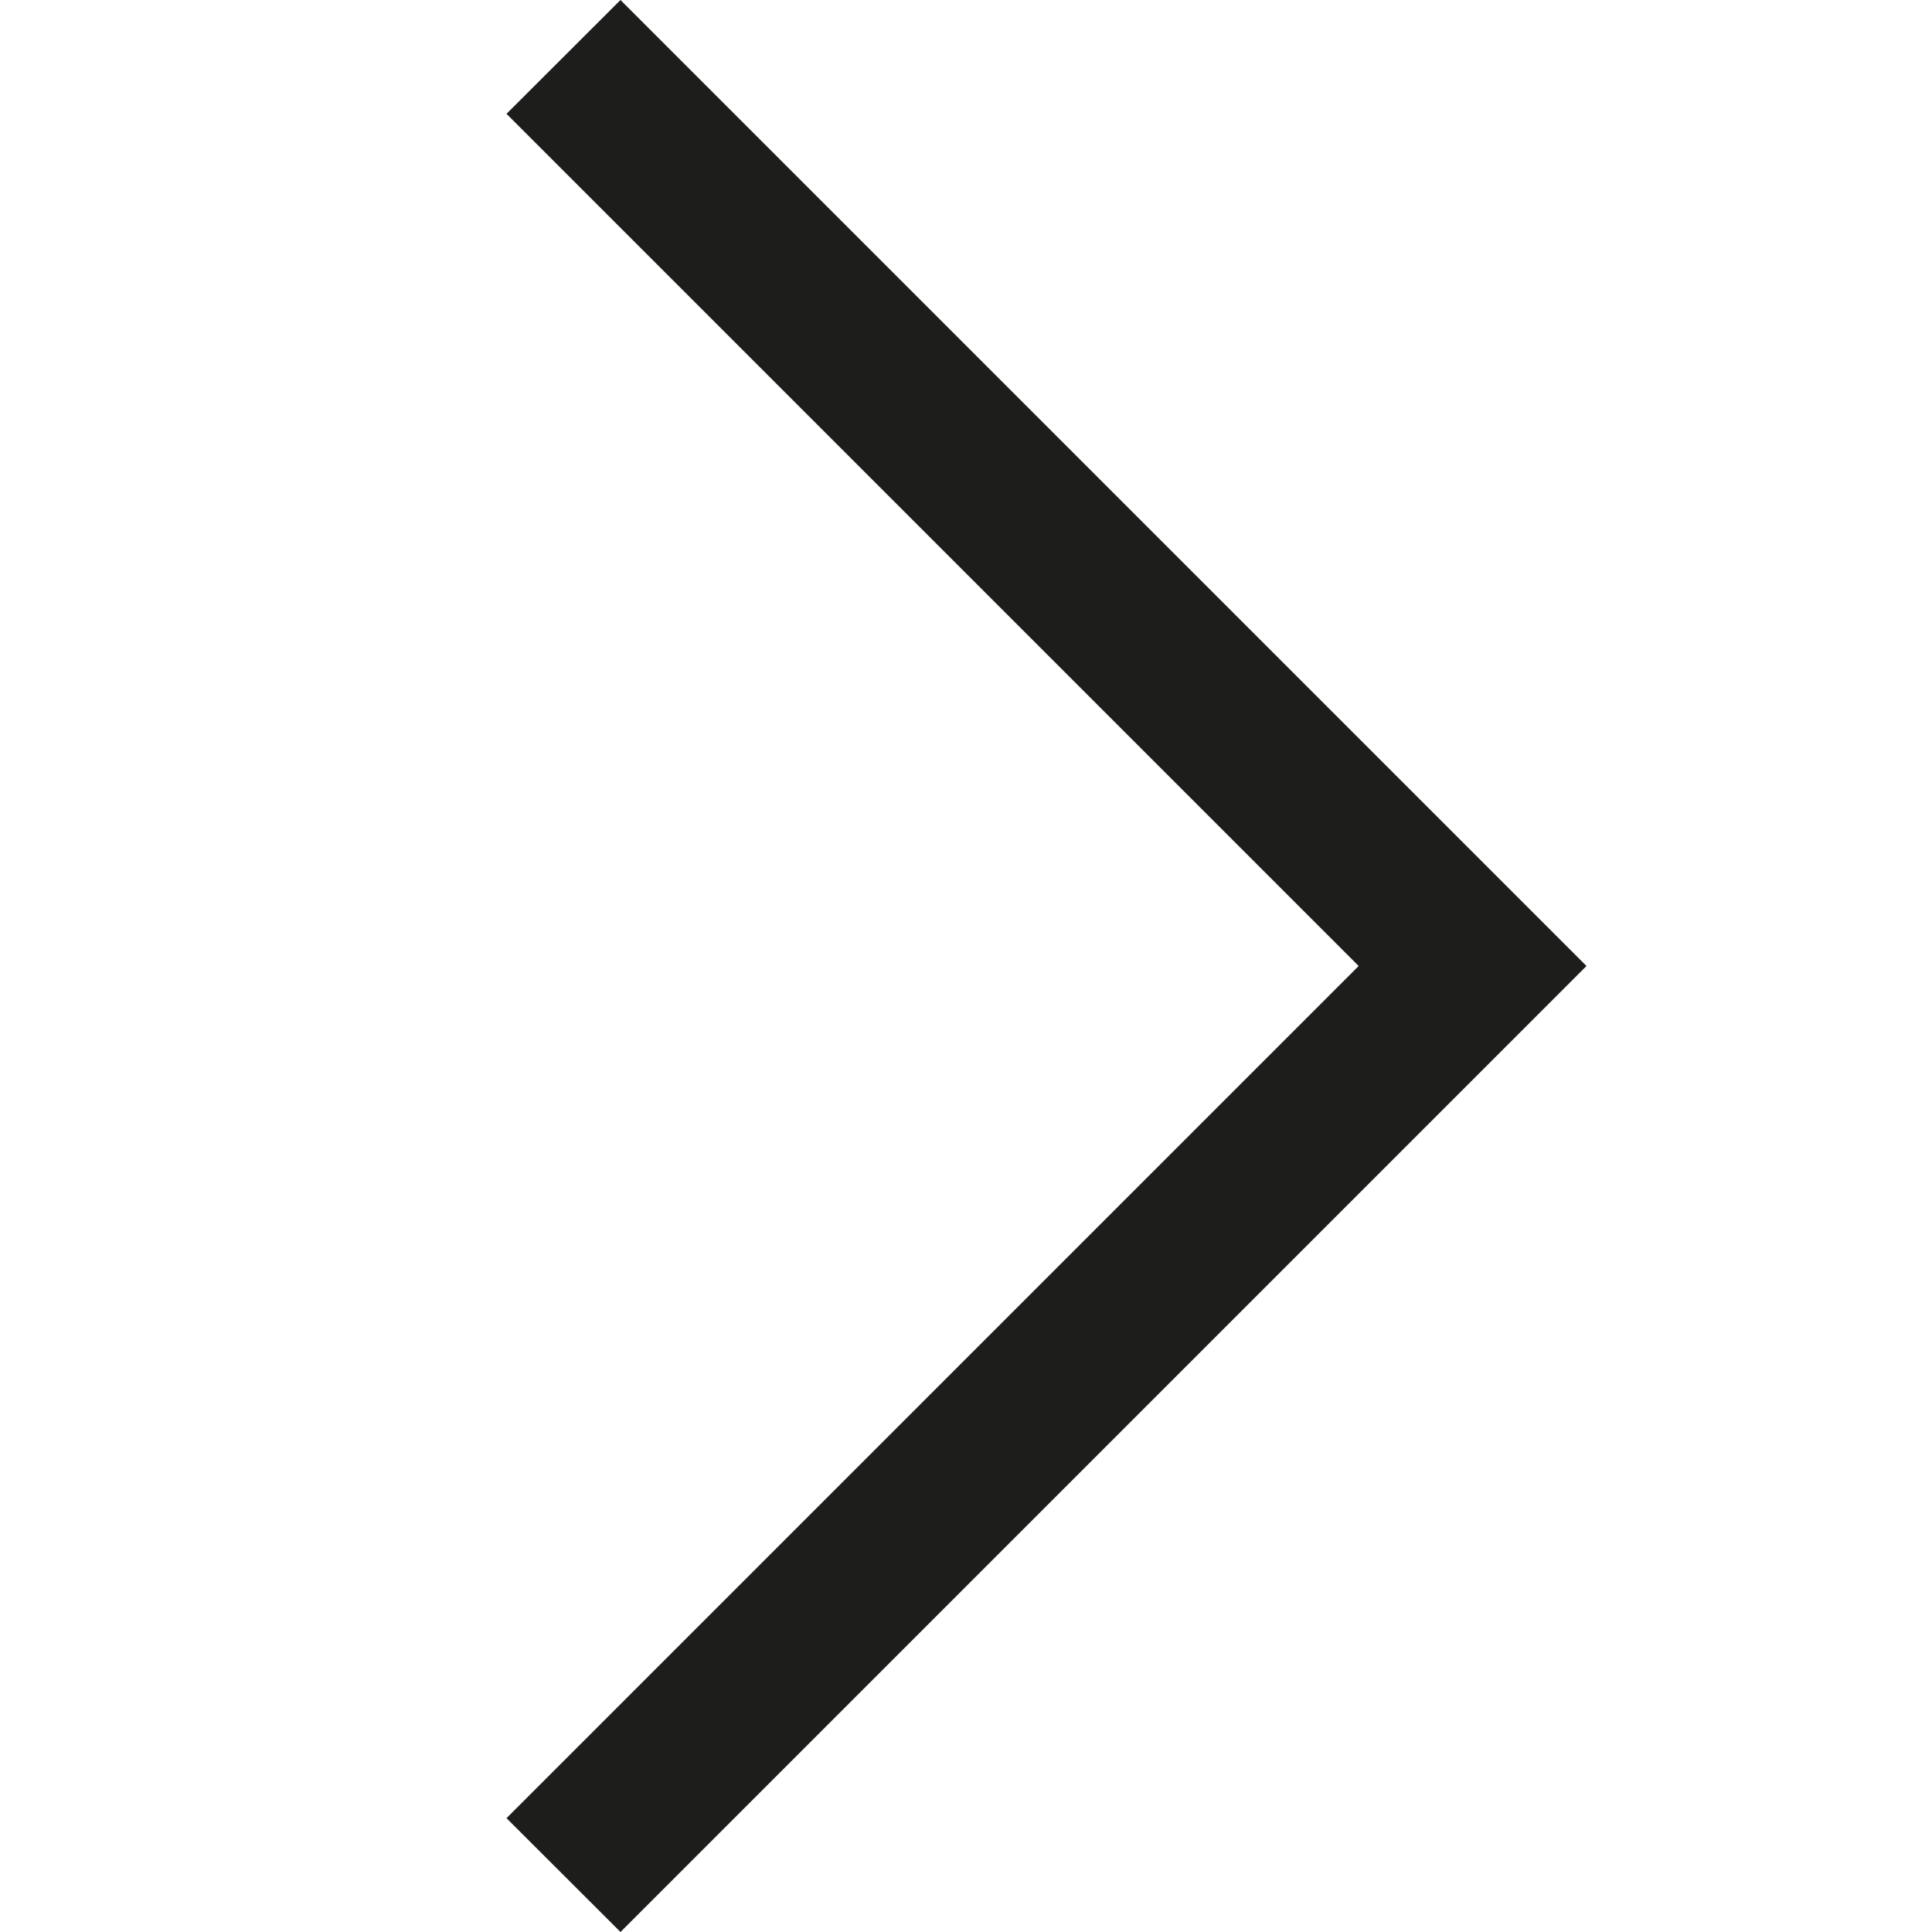
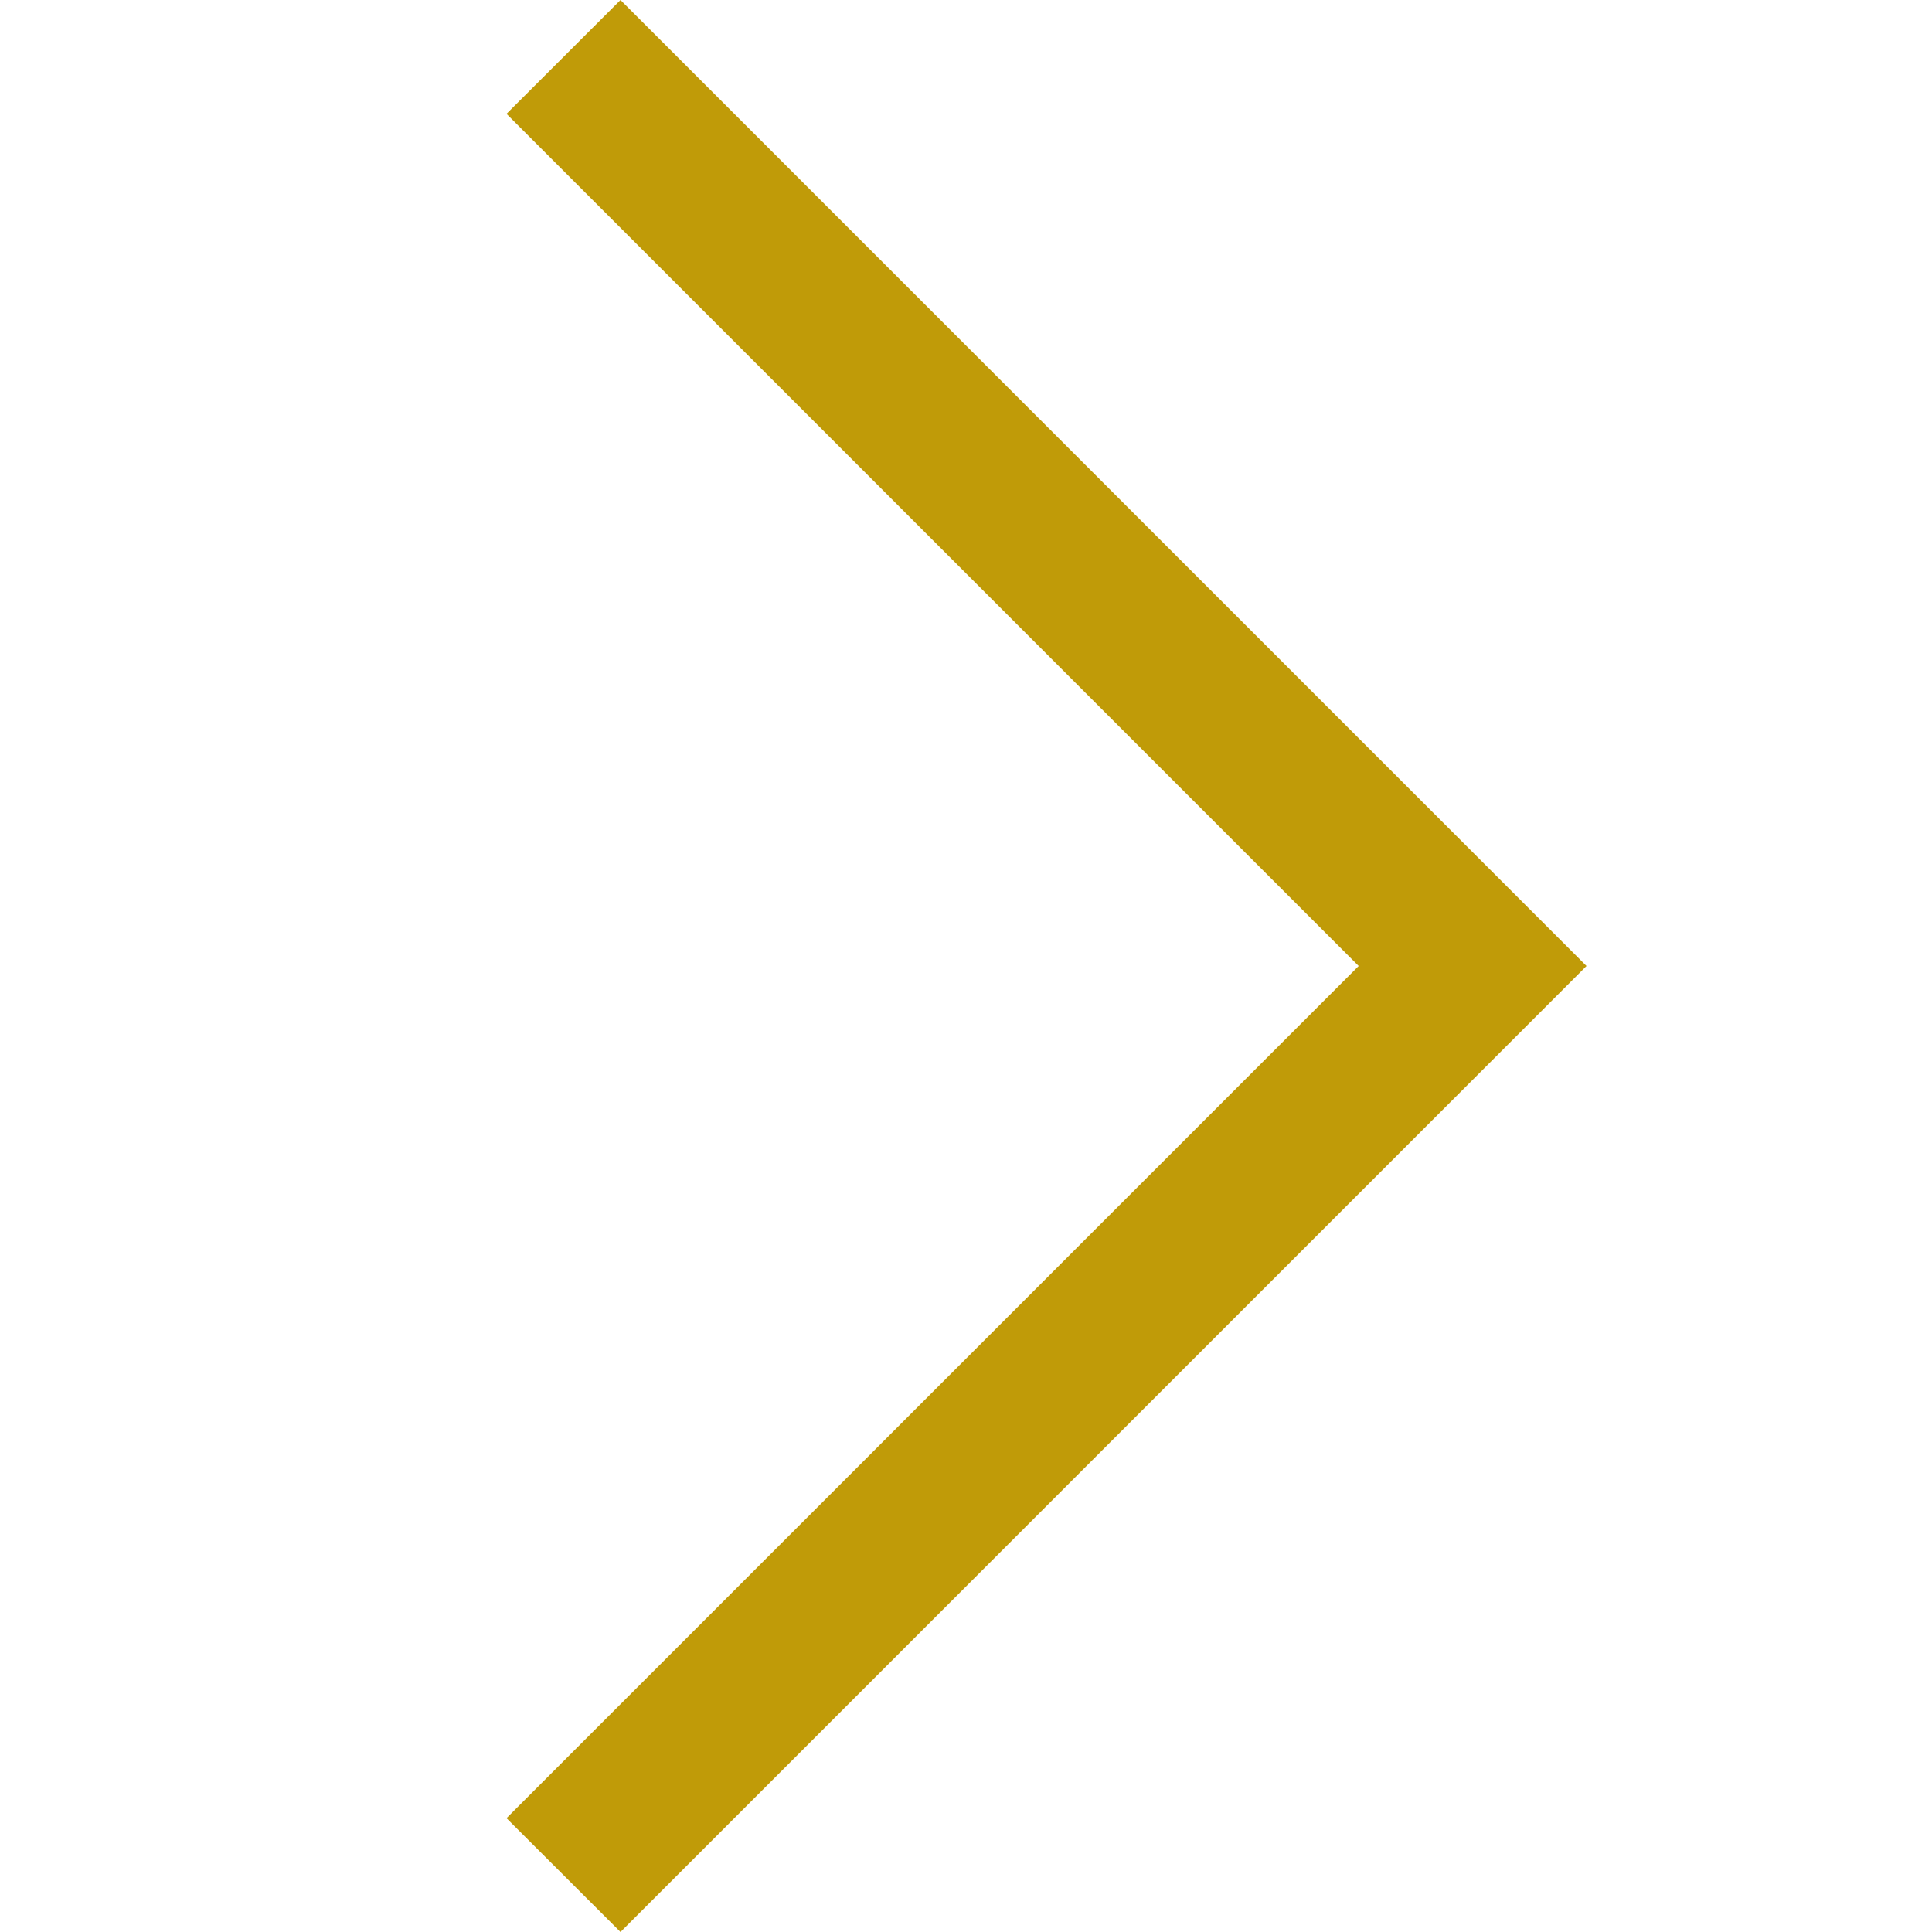
<svg xmlns="http://www.w3.org/2000/svg" width="800px" height="800px" viewBox="0 0 12 12" enable-background="new 0 0 12 12" id="Слой_1" version="1.1" xml:space="preserve">
-   <polygon fill="#1D1D1B" points="3.854,12 3.146,11.293 8.439,6 3.146,0.707 3.854,0 9.854,6 " />
+   <polygon fill="rgb(192, 155, 8)" points="3.854,12 3.146,11.293 8.439,6 3.146,0.707 3.854,0 9.854,6 " />
</svg>
